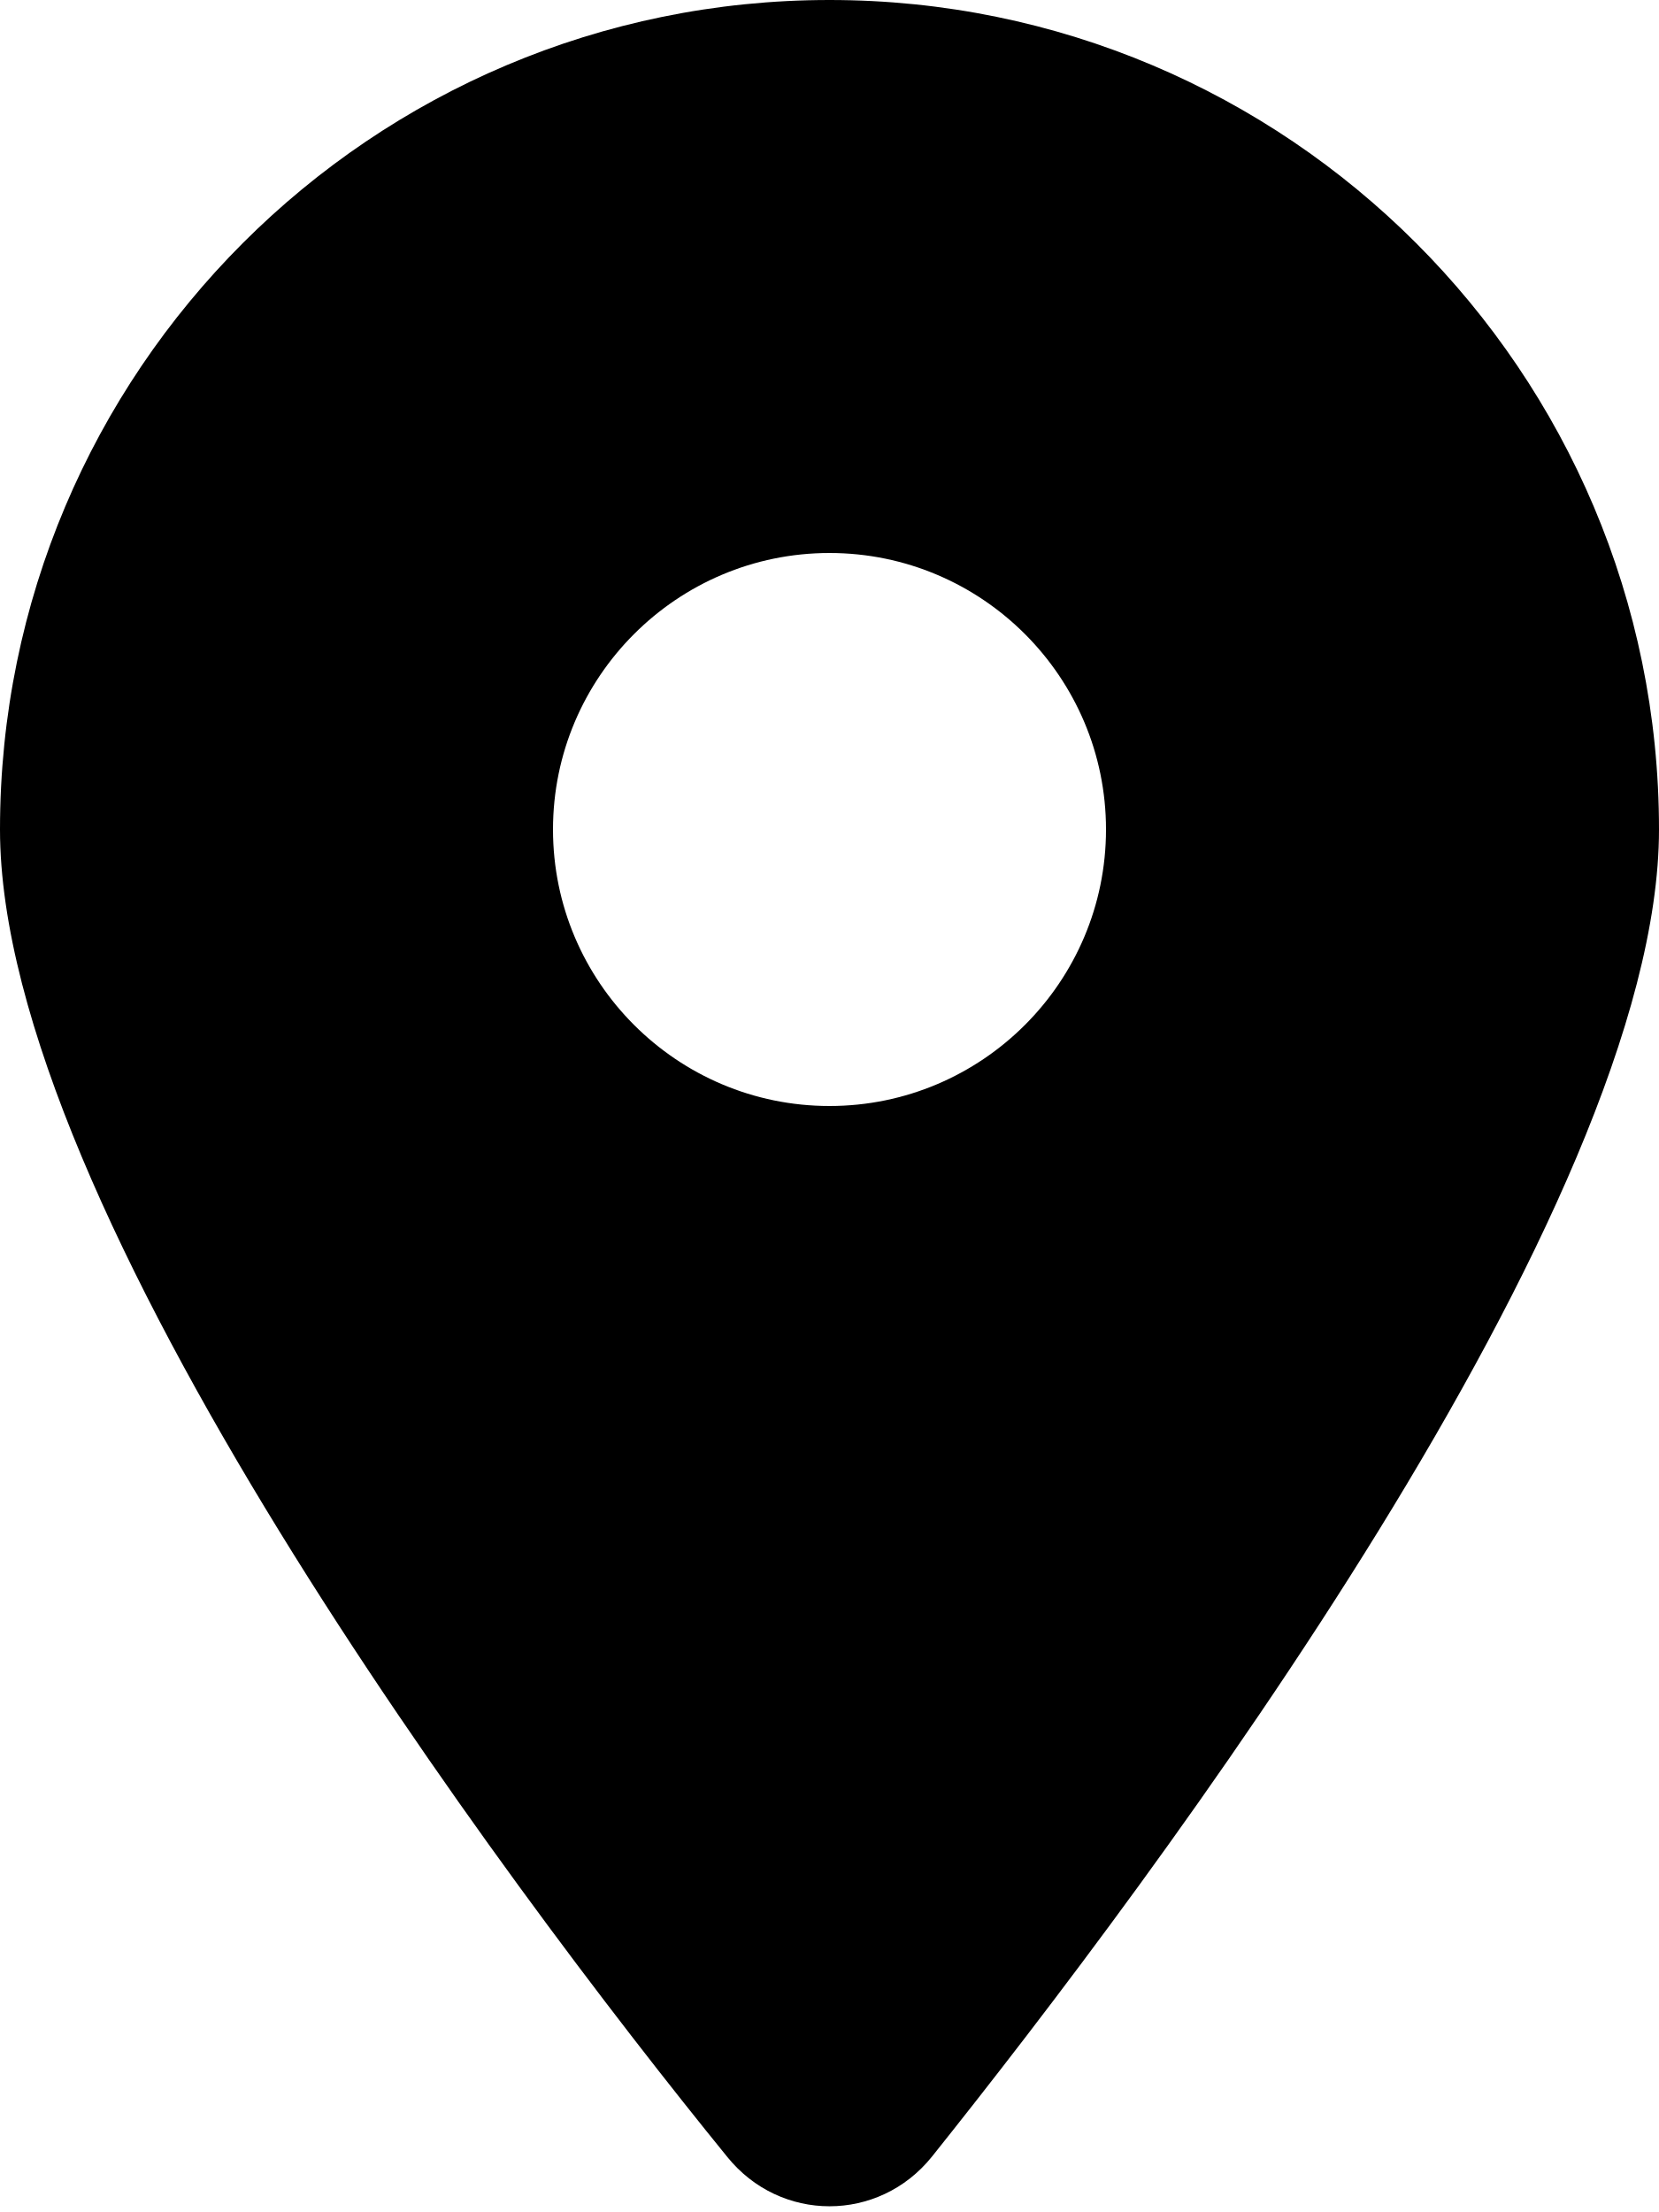
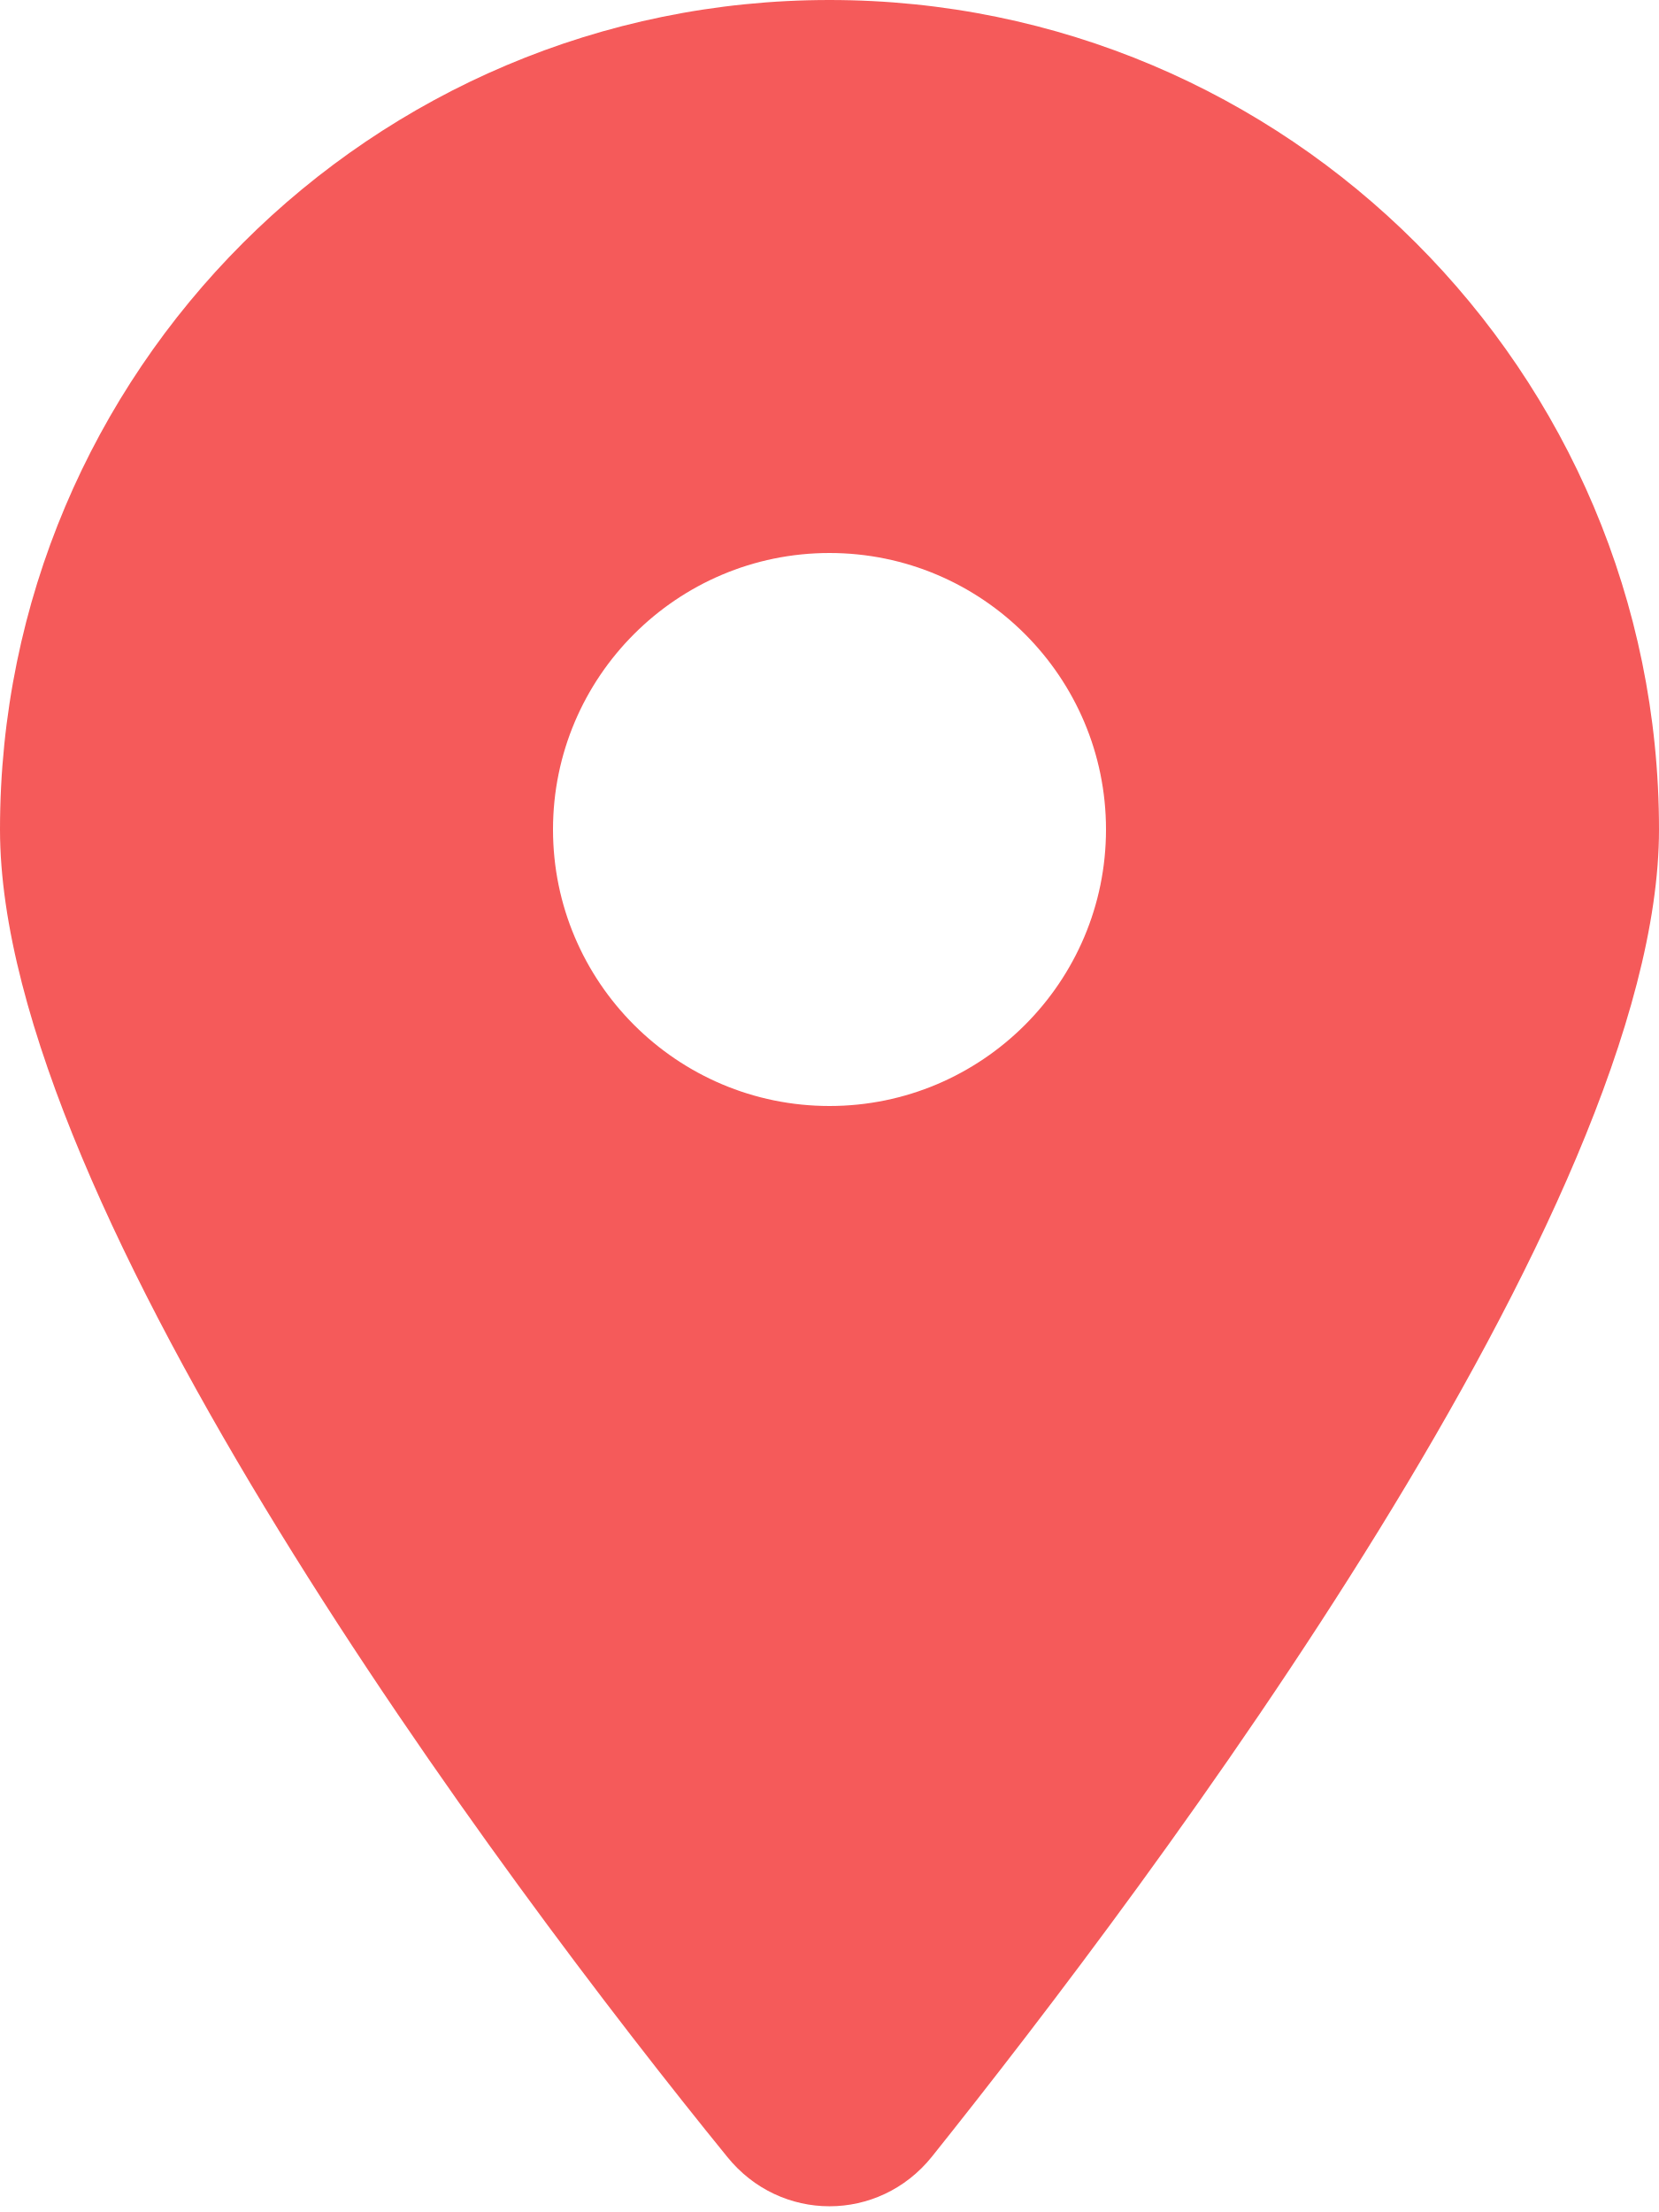
<svg xmlns="http://www.w3.org/2000/svg" viewBox="0 0 384 512">
-   <path d="M168.3 499.2C116.1 435 0 279.4 0 192C0 85.96 85.96 0 192 0C298 0 384 85.96 384 192C384 279.4 267 435 215.7 499.2C203.4 514.5 180.6 514.5 168.3 499.2H168.3zM192 256C227.3 256 256 227.3 256 192C256 156.7 227.3 128 192 128C156.7 128 128 156.7 128 192C128 227.3 156.7 256 192 256z" />
+   <path fill="#f55a5a" d="M168.3 499.2C116.1 435 0 279.4 0 192C0 85.96 85.96 0 192 0C298 0 384 85.96 384 192C384 279.4 267 435 215.7 499.2C203.4 514.5 180.6 514.5 168.3 499.2H168.3zM192 256C227.3 256 256 227.3 256 192C256 156.7 227.3 128 192 128C156.7 128 128 156.7 128 192C128 227.3 156.7 256 192 256z" />
</svg>
